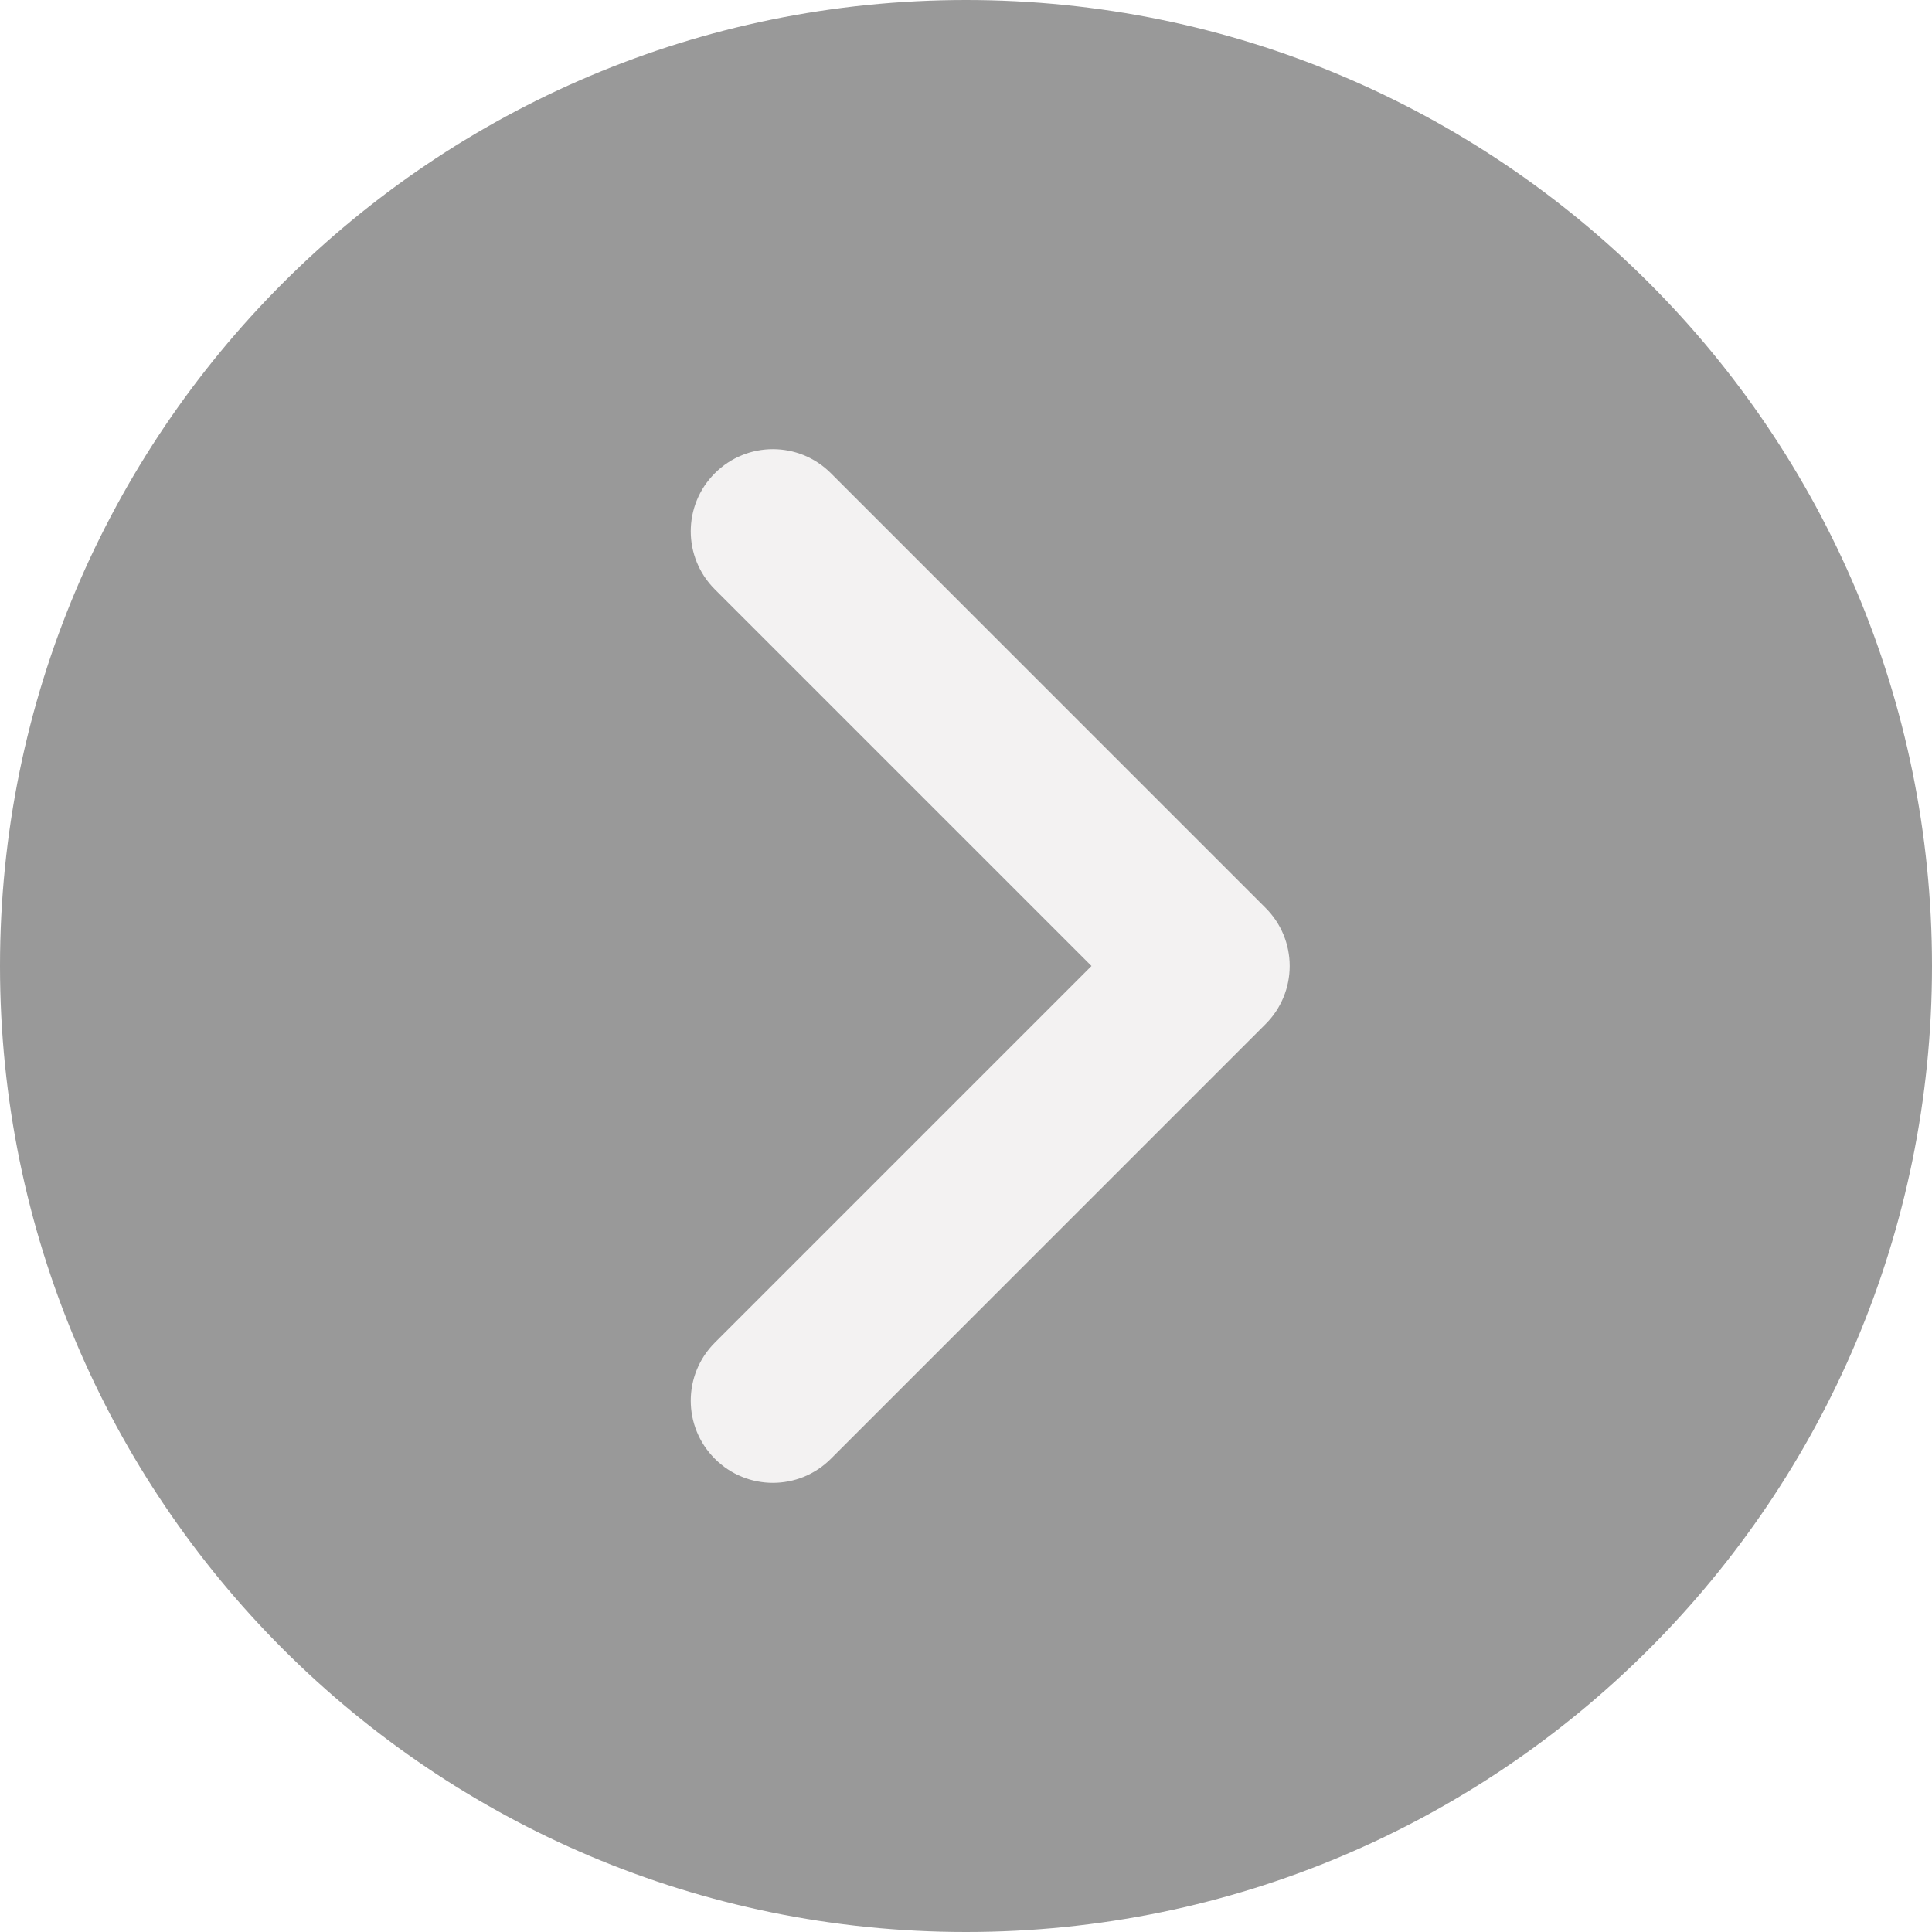
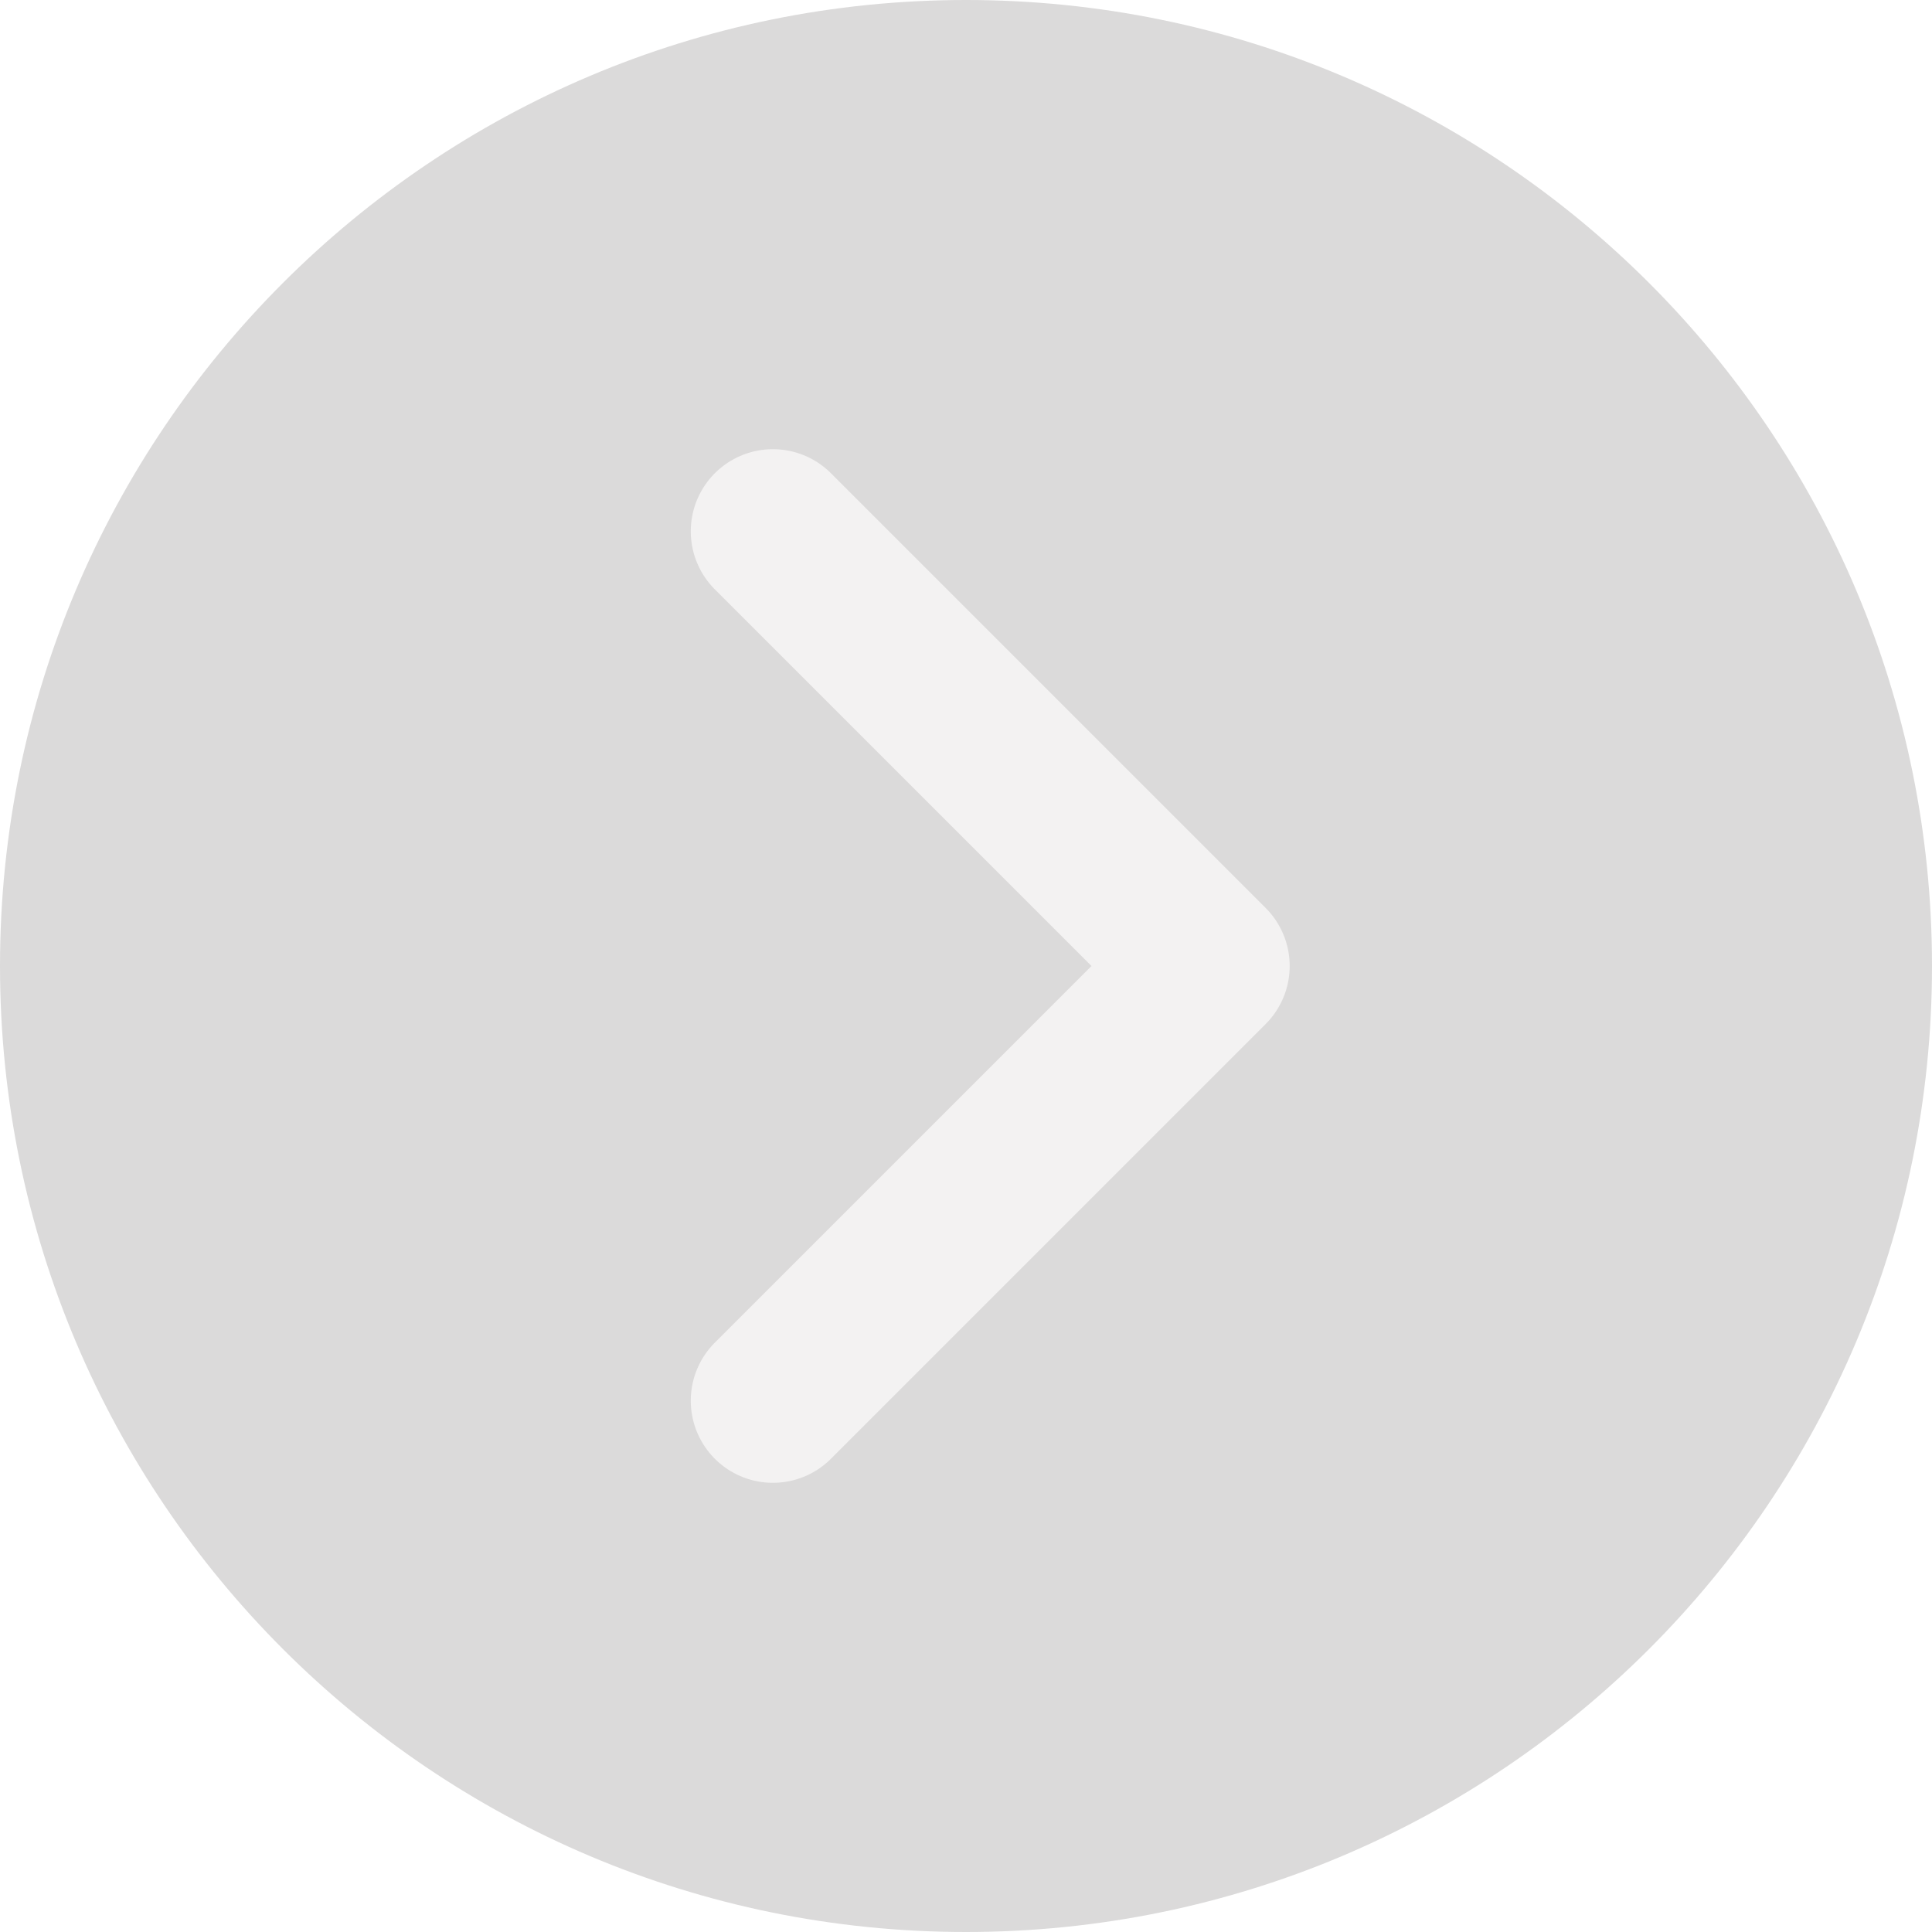
<svg xmlns="http://www.w3.org/2000/svg" width="24" height="24" viewBox="0 0 24 24" fill="none">
-   <path d="M24 12C24 5.373 18.627 -1.73816e-06 12 0C5.373 1.73816e-06 -1.73816e-06 5.373 0 12C1.73816e-06 18.627 5.373 24 12 24C18.627 24 24 18.627 24 12Z" fill="#999999" />
-   <path fill-rule="evenodd" clip-rule="evenodd" d="M8.88 18.121C9.278 18.52 9.924 18.52 10.322 18.121L15.722 12.721C15.914 12.53 16.021 12.27 16.021 12C16.021 11.729 15.914 11.47 15.722 11.279L10.322 5.879C9.924 5.48 9.278 5.48 8.88 5.879C8.481 6.277 8.481 6.923 8.88 7.321L13.559 12L8.88 16.679C8.481 17.077 8.481 17.723 8.88 18.121Z" fill="#F3F2F2" />
+   <ellipse cx="12" cy="12" rx="12" ry="12" fill="#DBDADA" />
+   <path d="M9.601 6.6L15.001 12L9.601 17.4" stroke="#F3F2F2" stroke-width="2.04" stroke-linecap="round" stroke-linejoin="round" />
</svg>
